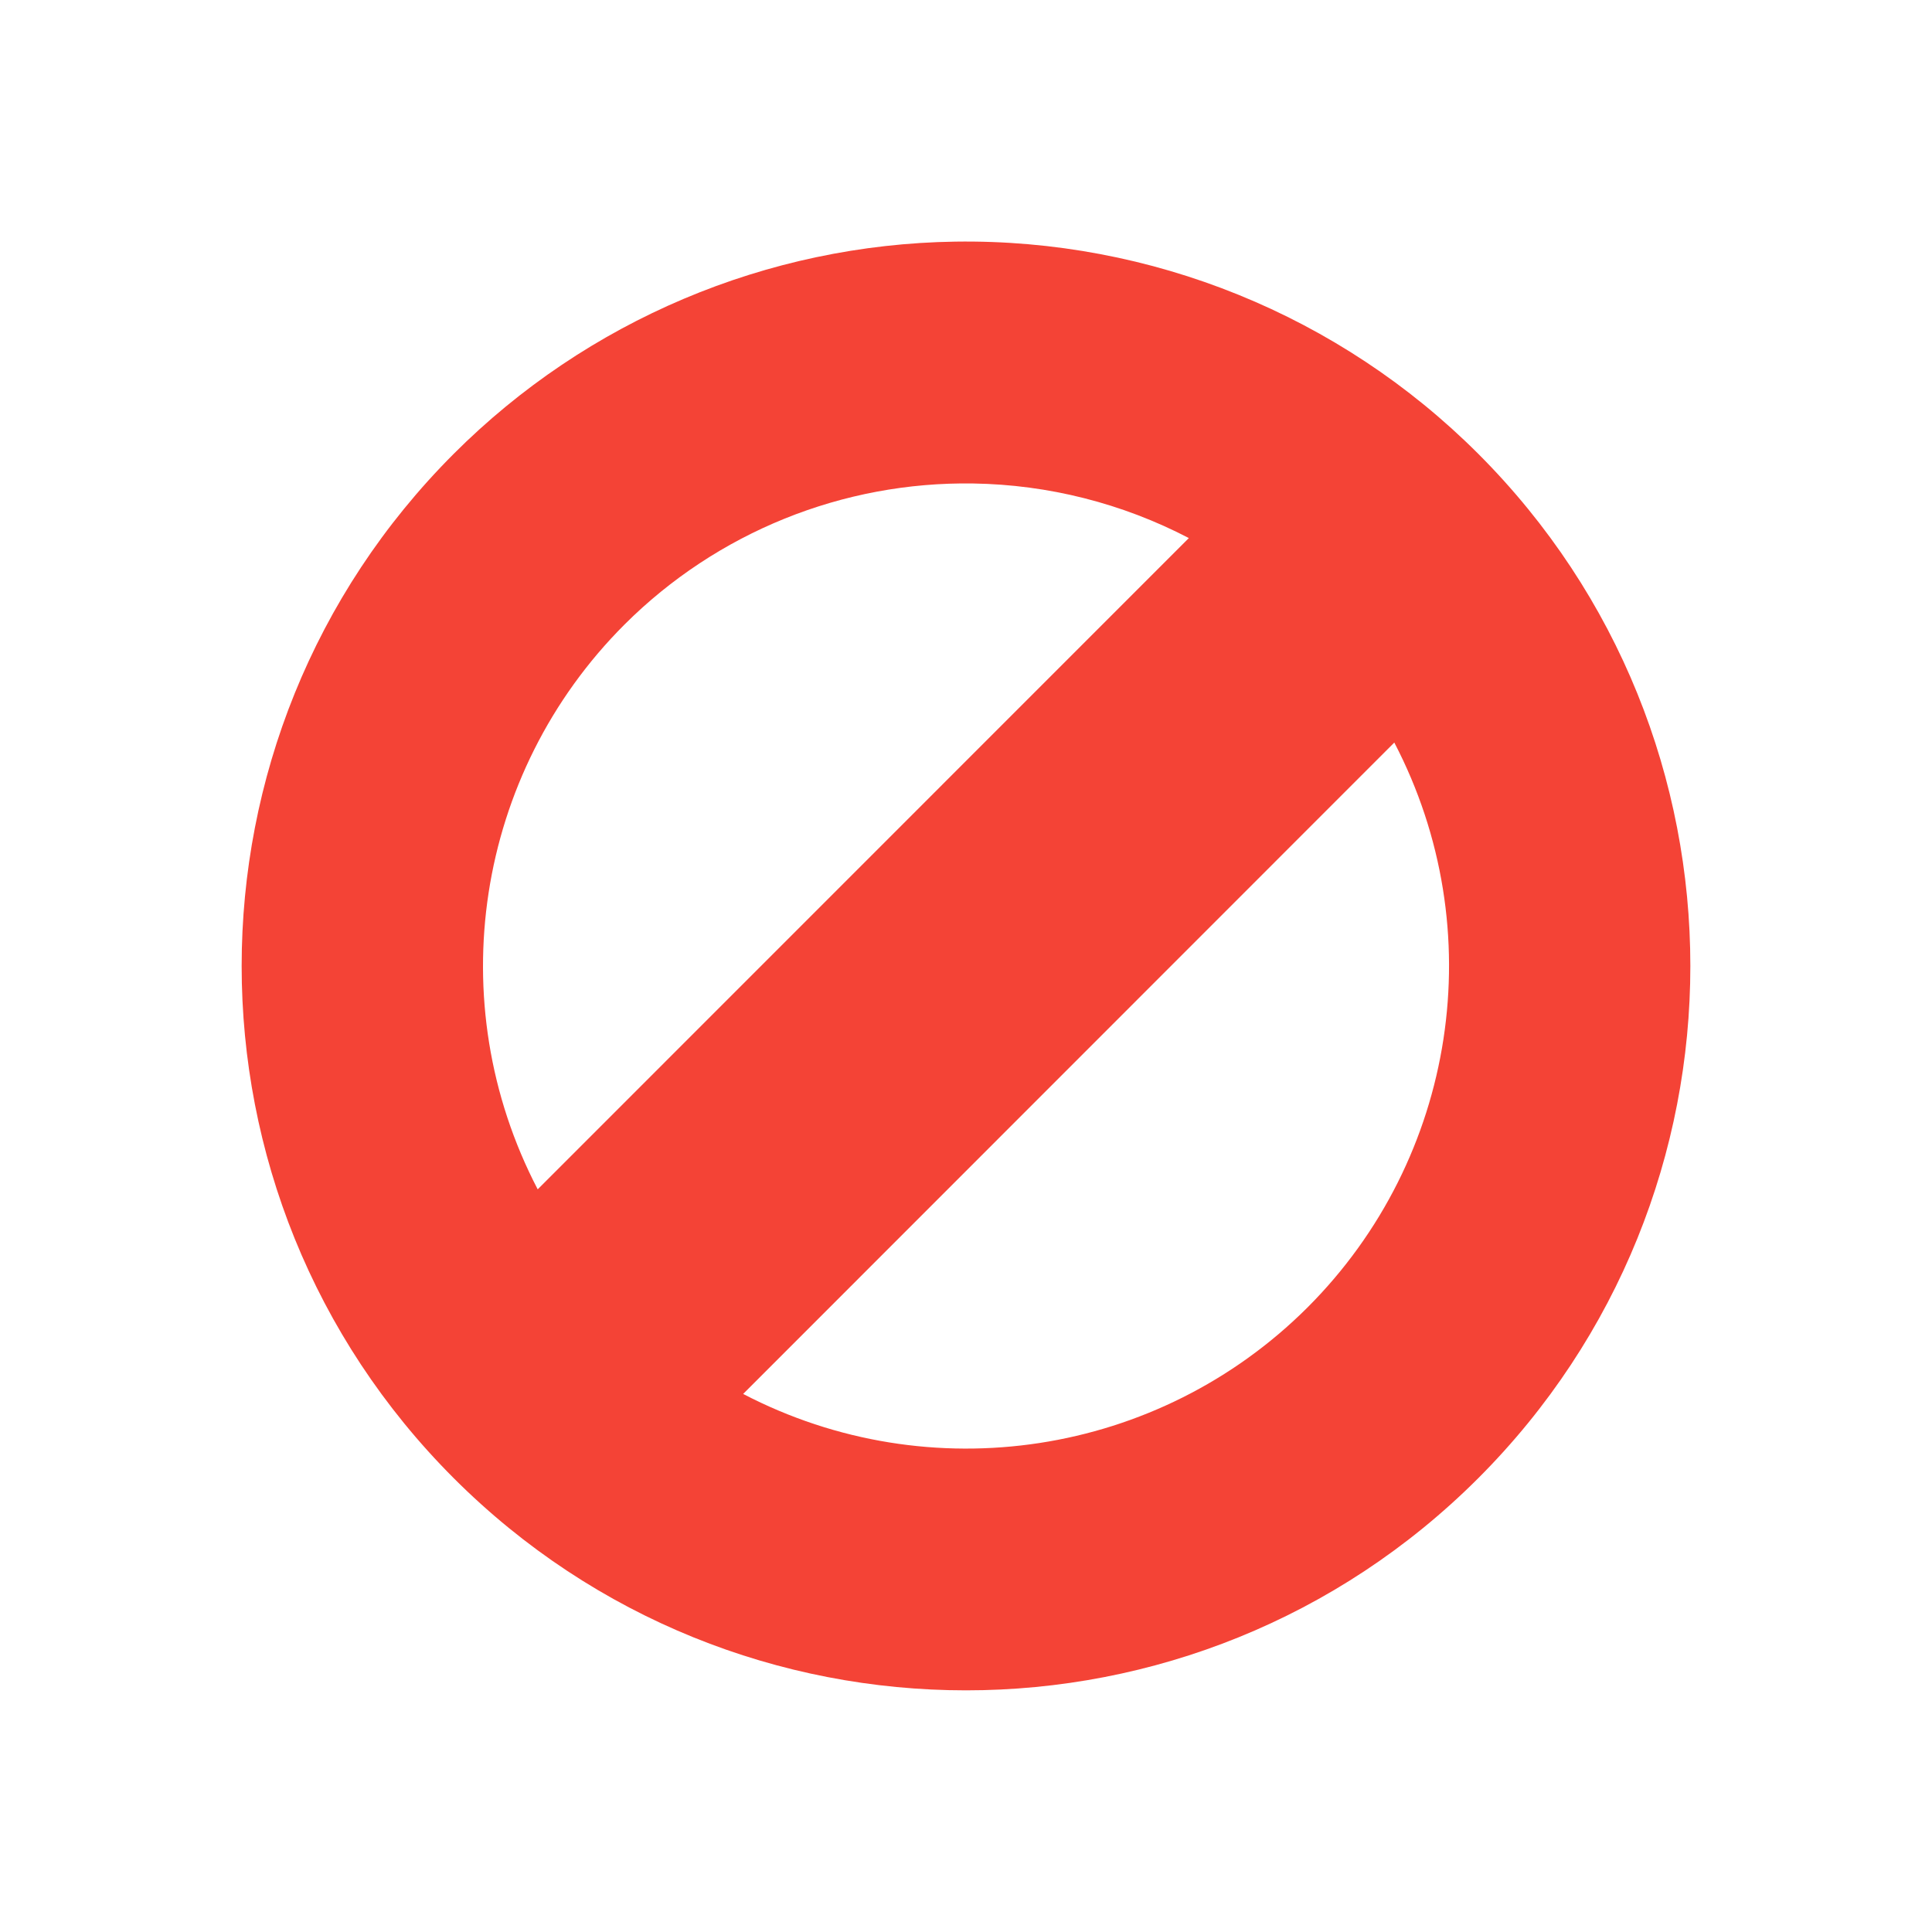
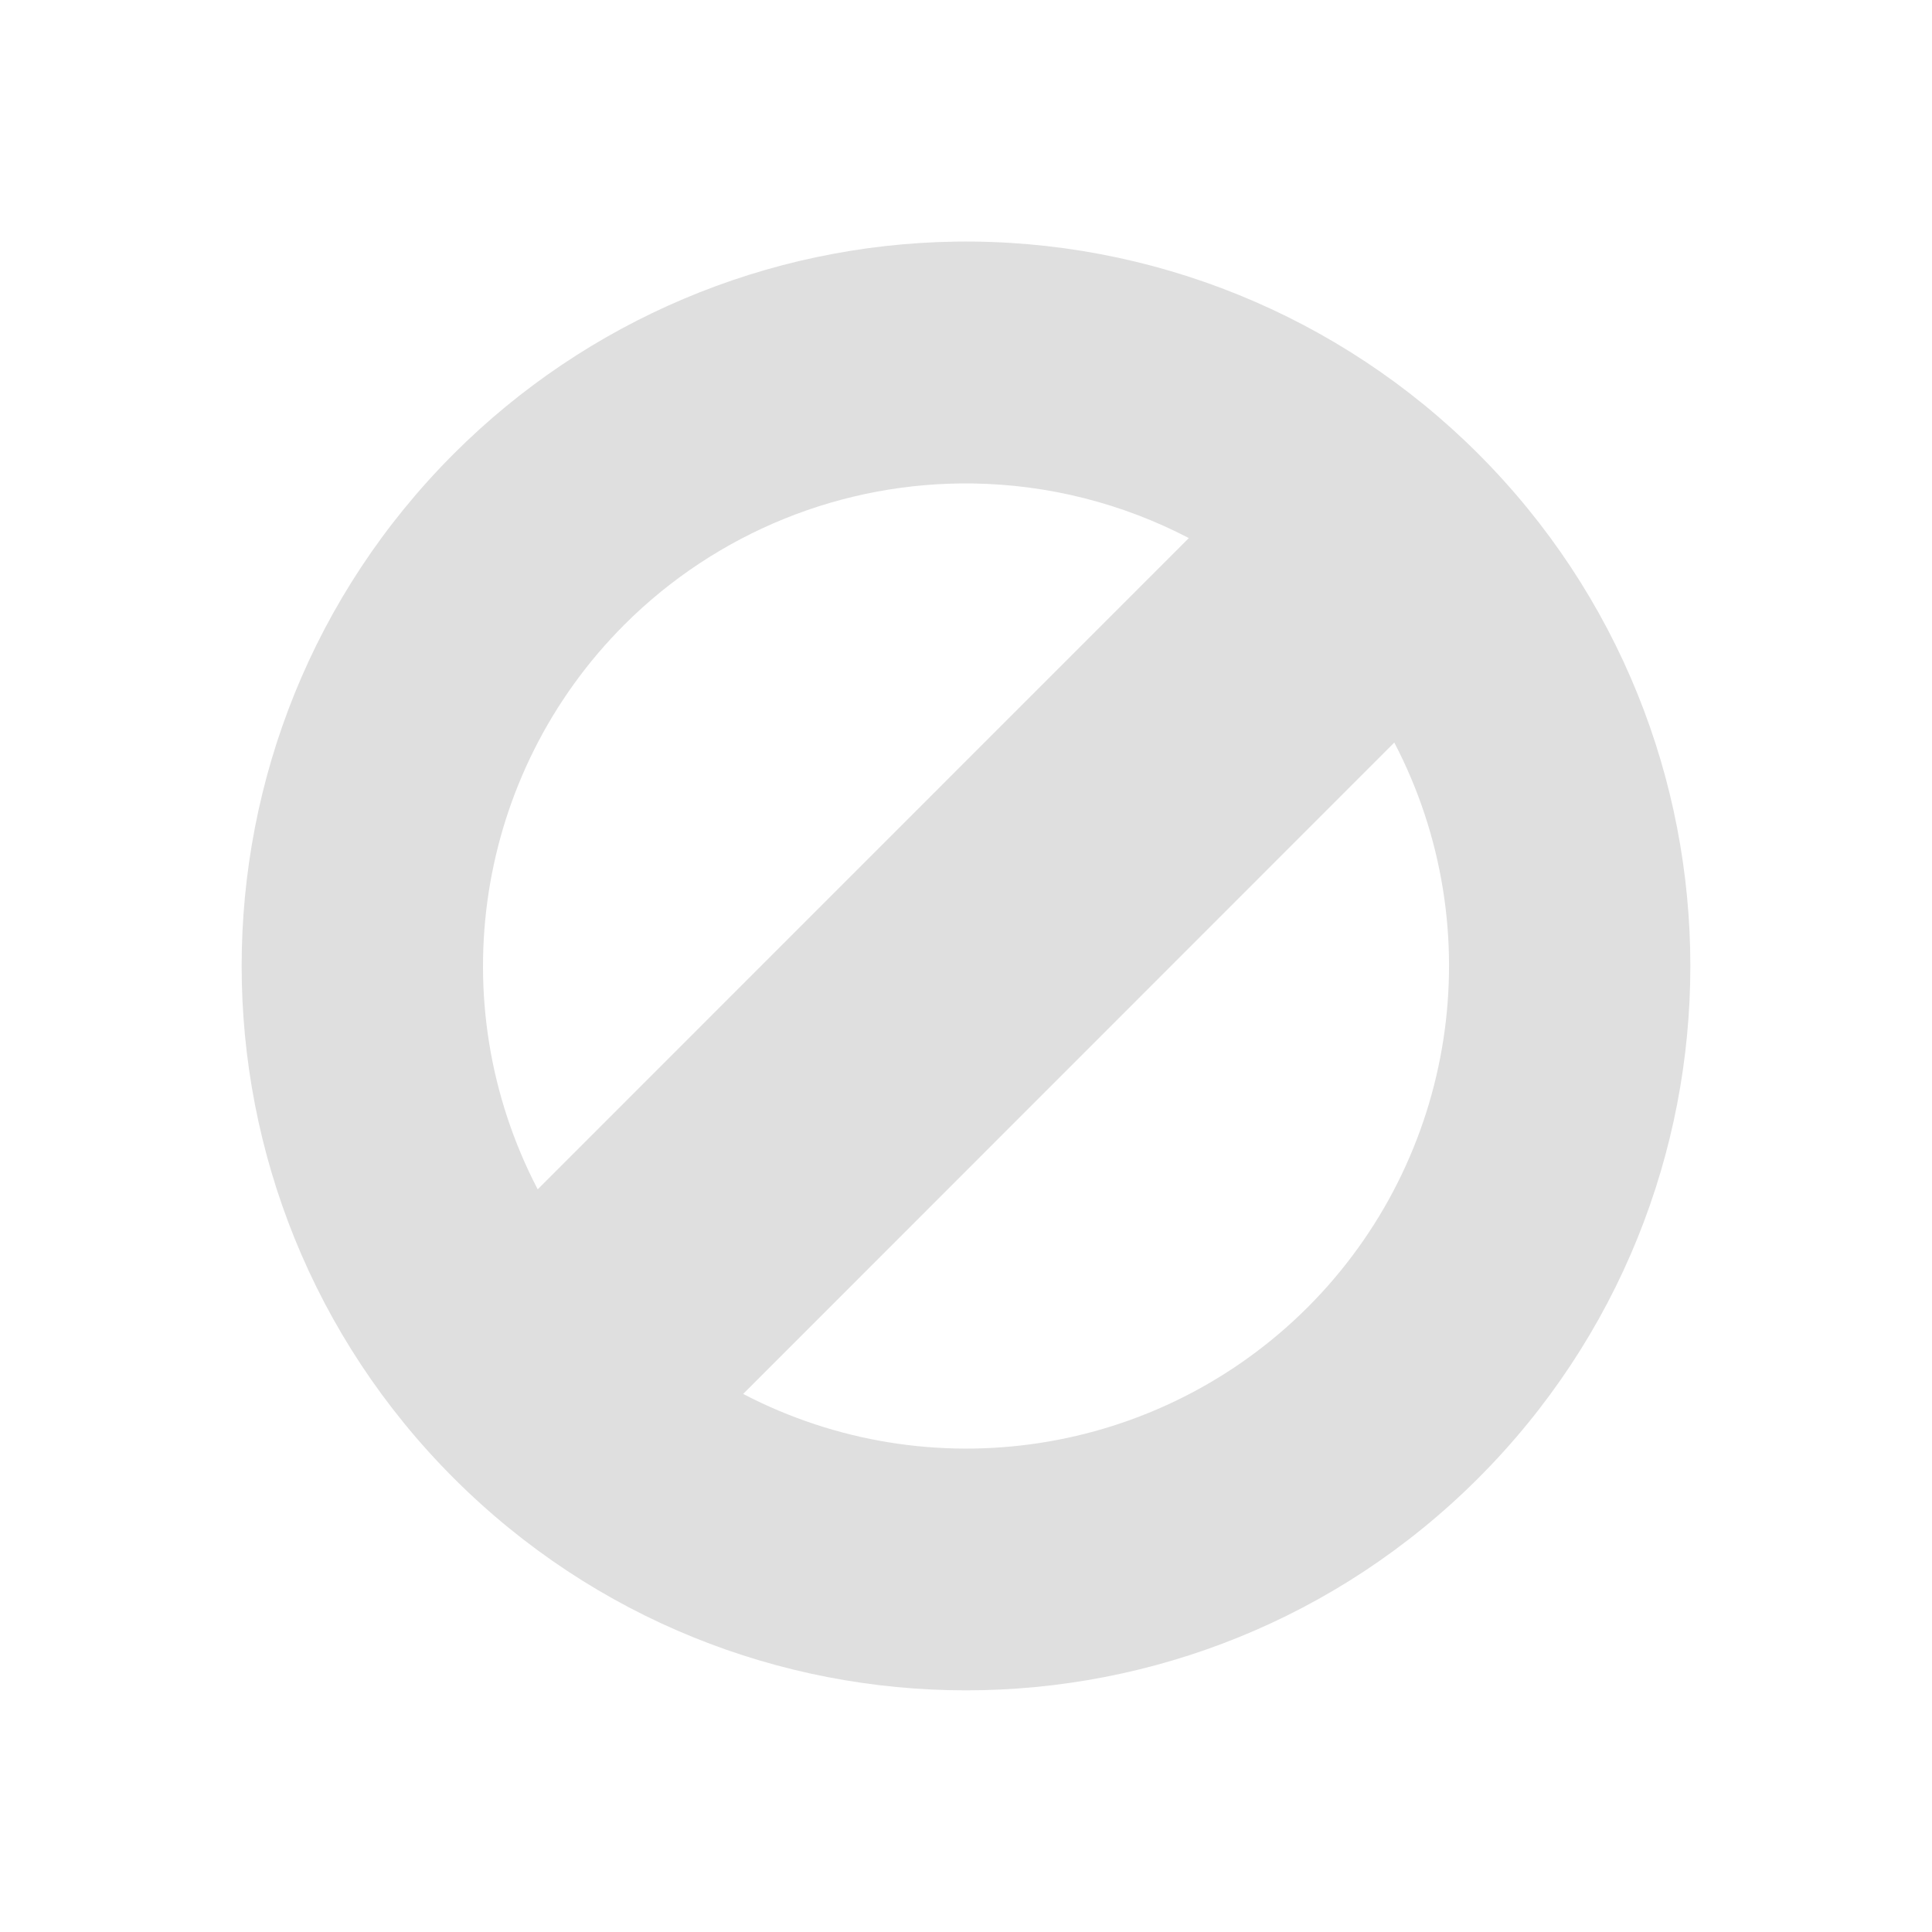
<svg xmlns="http://www.w3.org/2000/svg" width="32" height="32" version="1.1">
  <defs id="materia">
    <style id="current-color-scheme" type="text/css">
   .ColorScheme-Background {color:#181818; } .ColorScheme-ButtonBackground { color:#343434; } .ColorScheme-Highlight { color:#4285f4; } .ColorScheme-Text { color:#dfdfdf; } .ColorScheme-ViewBackground { color:#242424; } .ColorScheme-NegativeText { color:#f44336; } .ColorScheme-PositiveText { color:#4caf50; } .ColorScheme-NeutralText { color:#ff9800; }
  </style>
  </defs>
  <g id="22-22-edit-delete" transform="translate(32,10)">
    <rect style="opacity:0.001" width="22" height="22" x="0" y="0" />
    <g transform="translate(-445.0004,125.0034)">
-       <path style="fill:currentColor" class="ColorScheme-NegativeTextt" d="m 461.657,-119.66 a 8,8 0 0 0 -11.314,0 8,8 0 0 0 0,11.314 8,8 0 0 0 11.314,0 8,8 0 0 0 0,-11.314 z m -1.224,3.345 a 5,5 0 0 1 -0.898,5.847 5,5 0 0 1 -5.843,0.894 z m -2.125,-2.117 -6.741,6.741 a 5,5 0 0 1 0.898,-5.847 5,5 0 0 1 5.843,-0.894 z" />
+       <path style="fill:currentColor" class="ColorScheme-Text" d="m 461.657,-119.66 a 8,8 0 0 0 -11.314,0 8,8 0 0 0 0,11.314 8,8 0 0 0 11.314,0 8,8 0 0 0 0,-11.314 z m -1.224,3.345 a 5,5 0 0 1 -0.898,5.847 5,5 0 0 1 -5.843,0.894 z m -2.125,-2.117 -6.741,6.741 a 5,5 0 0 1 0.898,-5.847 5,5 0 0 1 5.843,-0.894 z" />
    </g>
  </g>
  <g id="edit-delete">
    <rect style="opacity:0.001" width="32" height="32" x="0" y="0" />
-     <path style="fill:currentColor" class="ColorScheme-NegativeText" d="M 15.824 4.002 A 12 12 0 0 0 7.516 7.516 A 12 12 0 0 0 7.516 24.484 A 12 12 0 0 0 24.484 24.484 A 12 12 0 0 0 24.484 7.516 A 12 12 0 0 0 15.824 4.002 z M 16.119 8.008 A 8 8 0 0 1 19.691 8.912 L 8.906 19.699 A 8 8 0 0 1 10.344 10.344 A 8 8 0 0 1 16.119 8.008 z M 23.094 12.299 A 8 8 0 0 1 21.656 21.656 A 8 8 0 0 1 12.309 23.088 L 23.094 12.299 z" />
+     <path style="fill:currentColor" class="ColorScheme-Text" d="M 15.824 4.002 A 12 12 0 0 0 7.516 7.516 A 12 12 0 0 0 7.516 24.484 A 12 12 0 0 0 24.484 24.484 A 12 12 0 0 0 24.484 7.516 A 12 12 0 0 0 15.824 4.002 z M 16.119 8.008 A 8 8 0 0 1 19.691 8.912 L 8.906 19.699 A 8 8 0 0 1 10.344 10.344 A 8 8 0 0 1 16.119 8.008 z M 23.094 12.299 A 8 8 0 0 1 21.656 21.656 A 8 8 0 0 1 12.309 23.088 L 23.094 12.299 z" />
  </g>
</svg>
